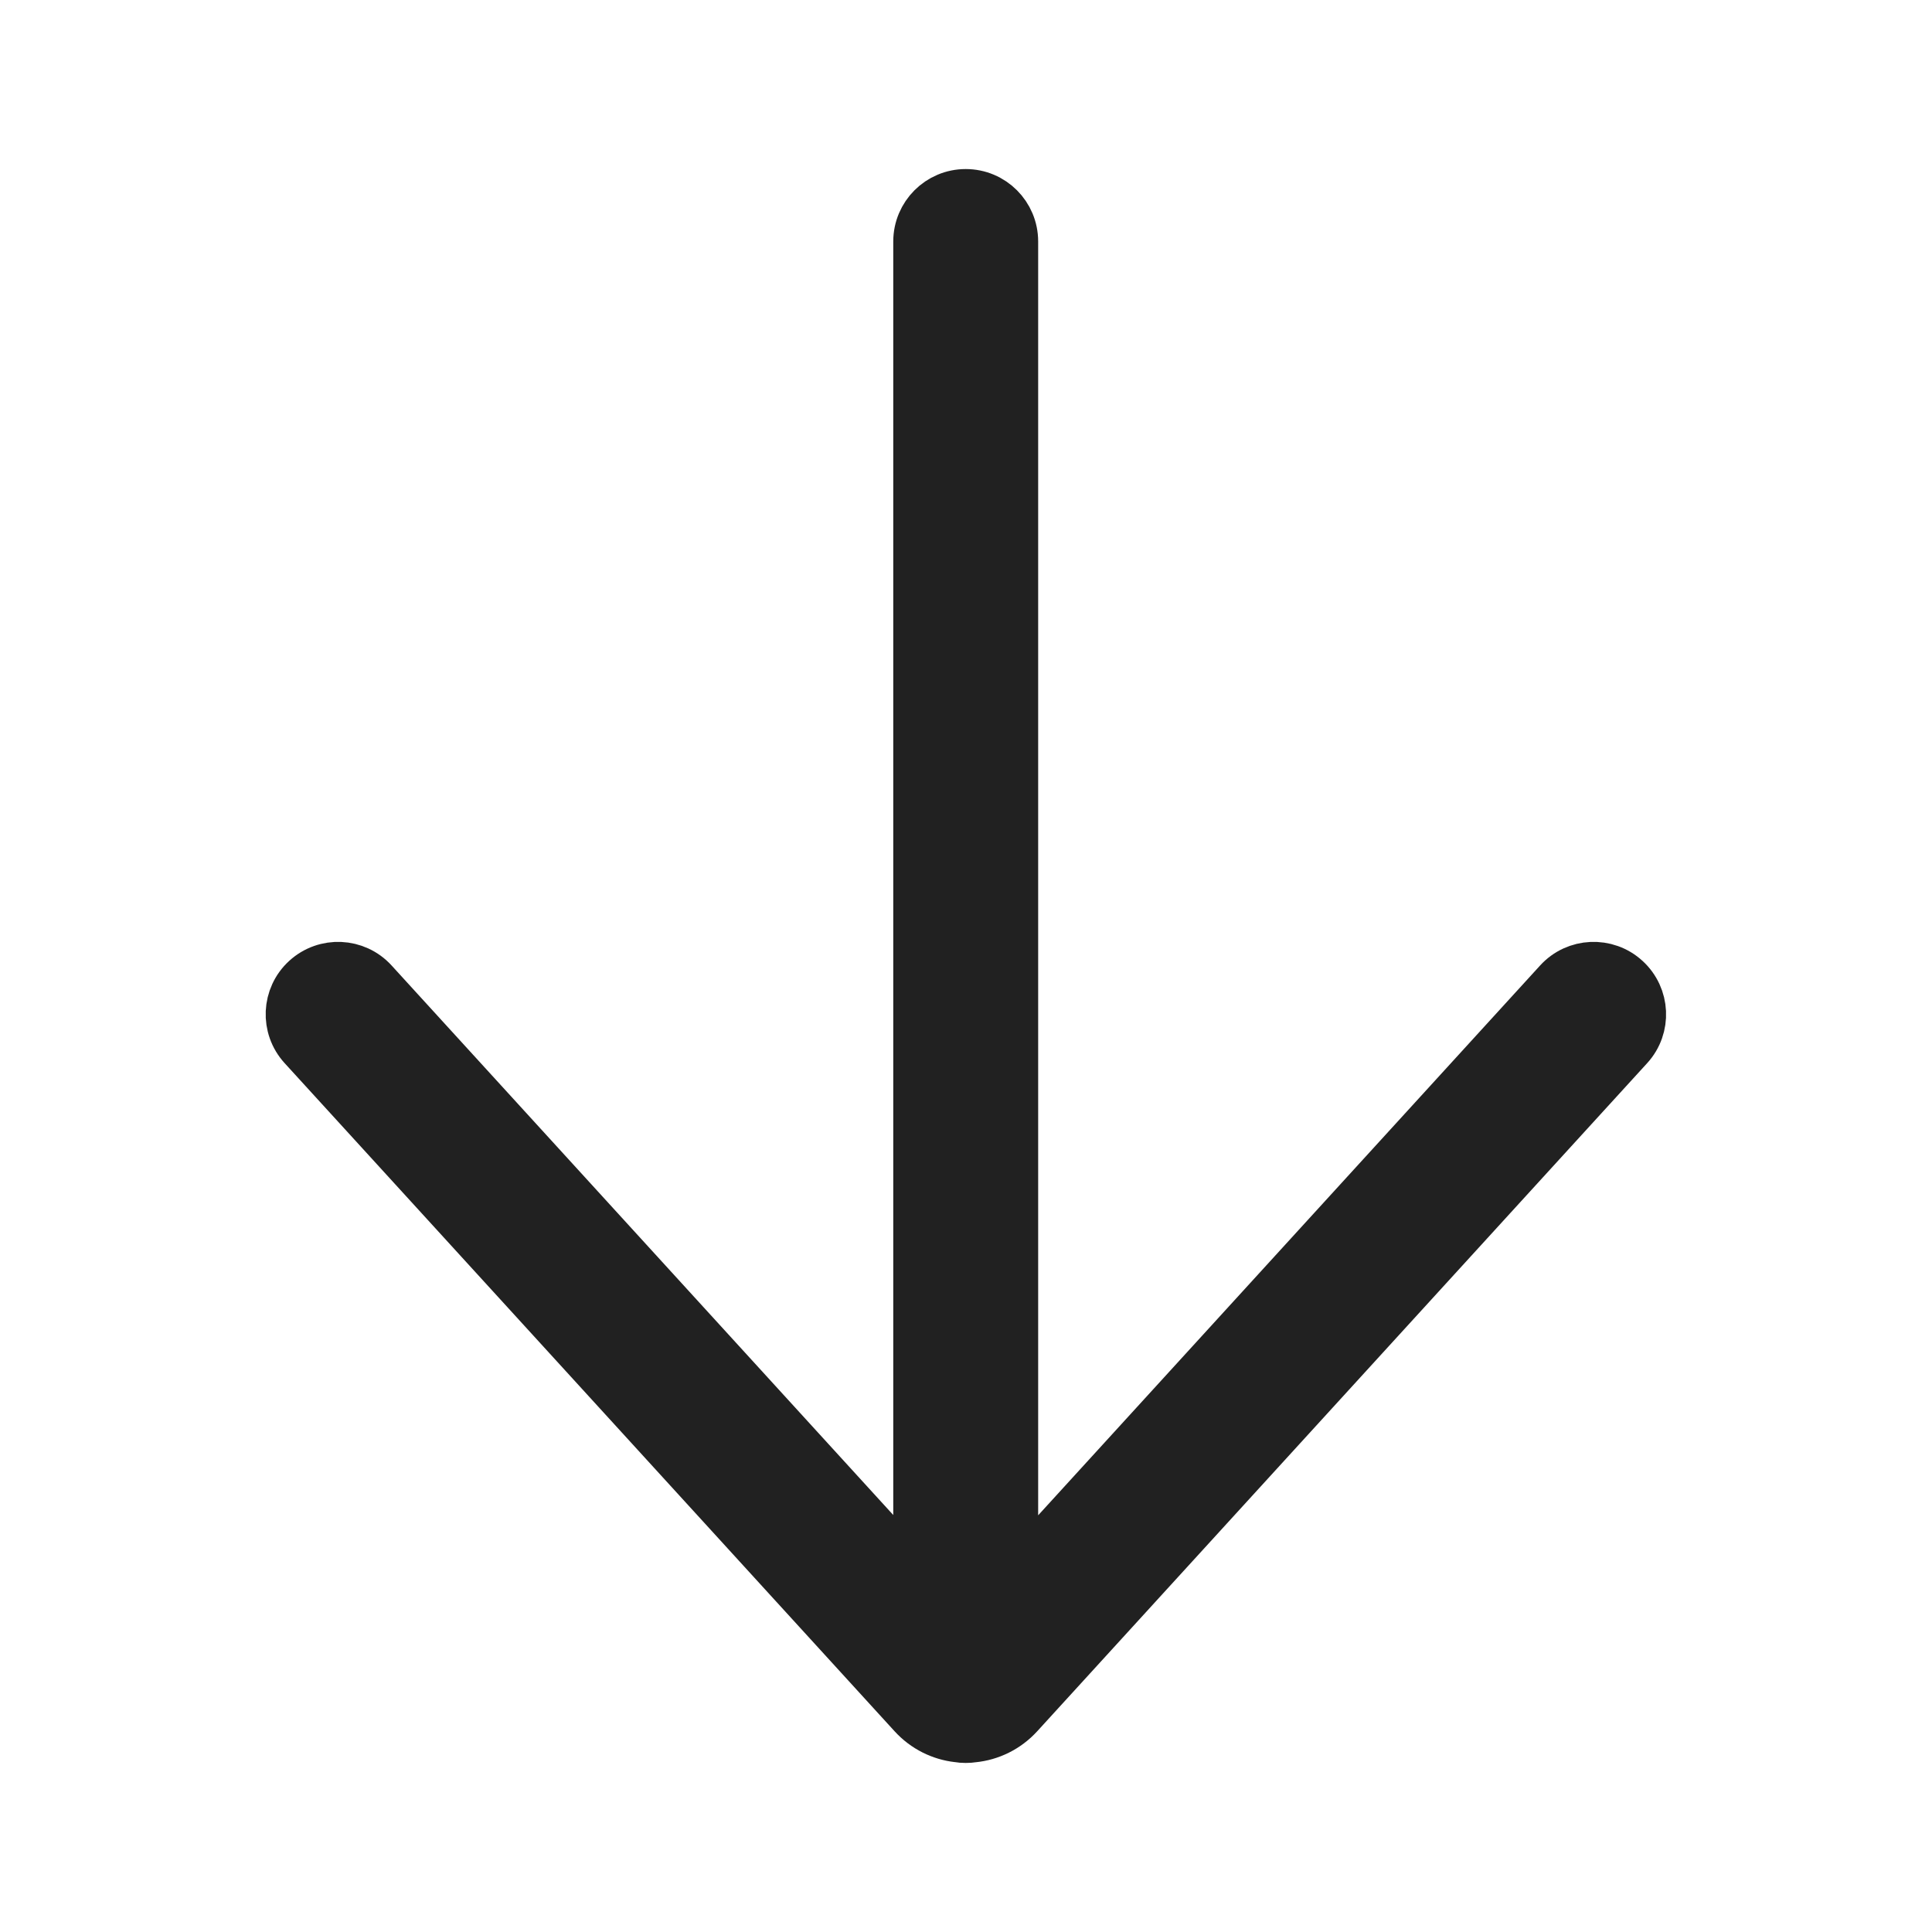
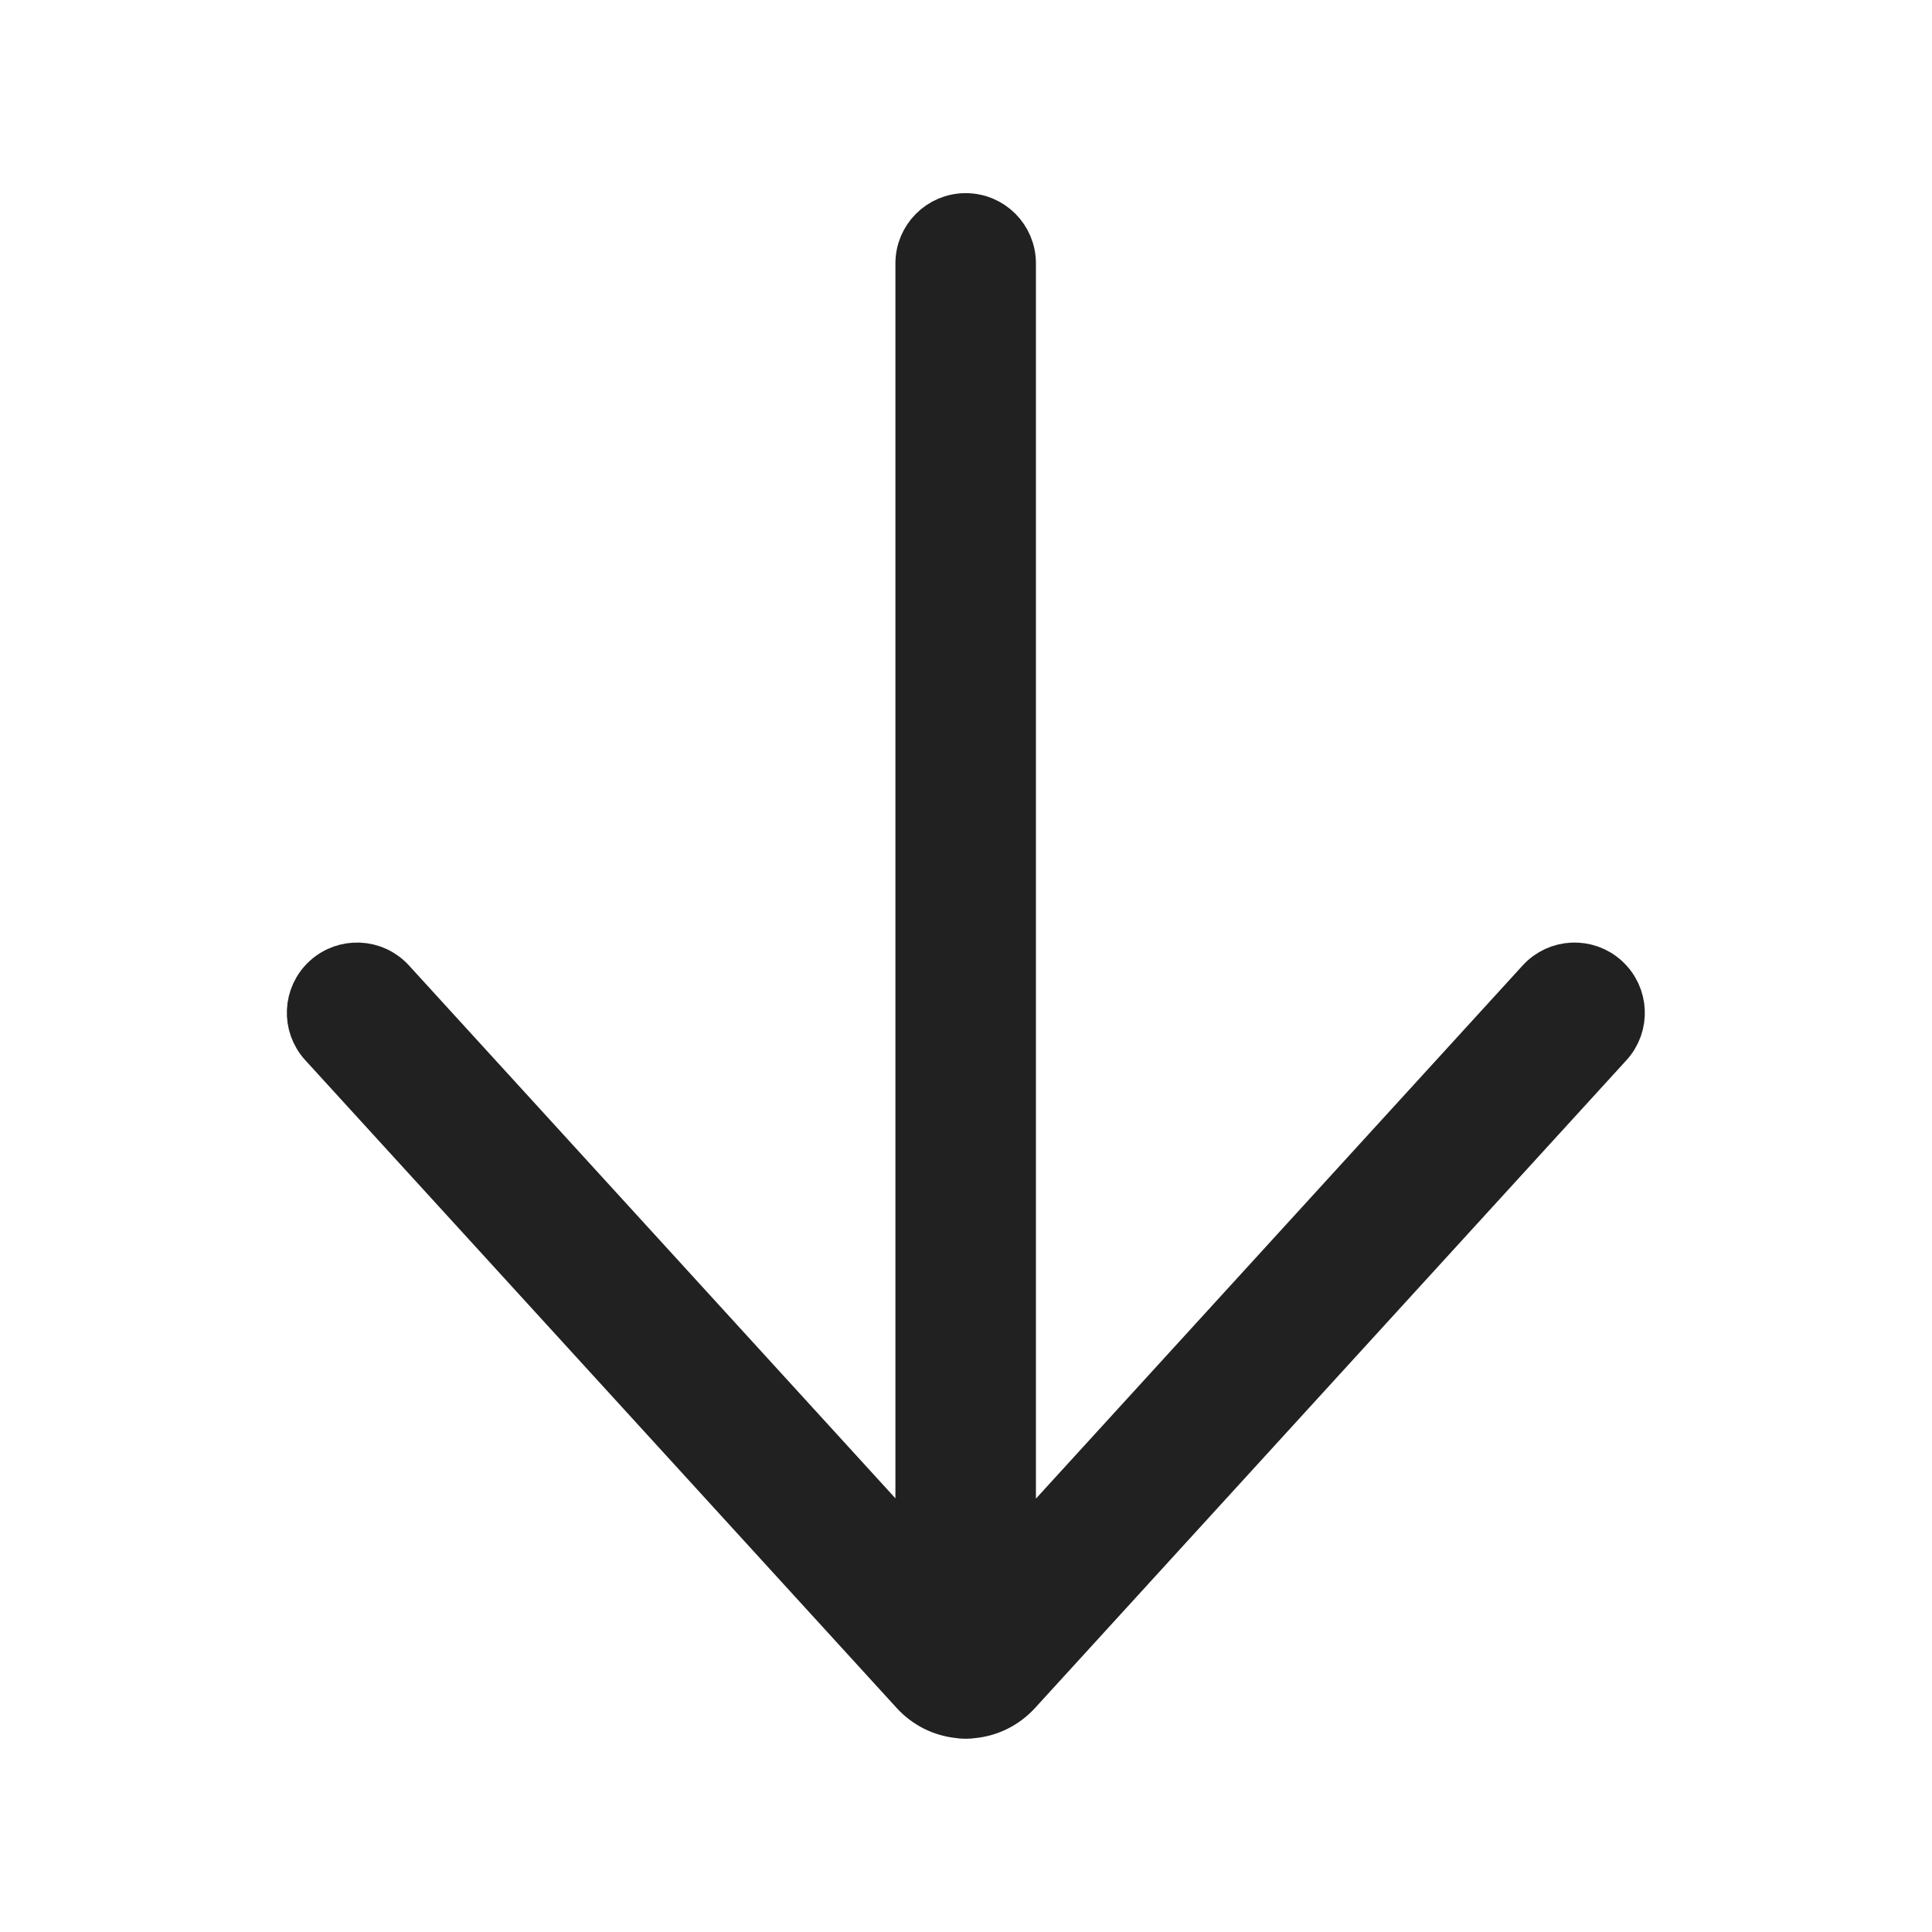
- <svg xmlns="http://www.w3.org/2000/svg" width="20" height="20" viewBox="0 0 20 20" fill="none" stroke="#212121" stroke-width="0.5" stroke-linejoin="round" stroke-linecap="round">
+ <svg xmlns="http://www.w3.org/2000/svg" width="20" height="20" viewBox="-0.312 -0.312 20.625 20.625" fill="none" stroke="#212121" stroke-width="0.5" stroke-linejoin="round" stroke-linecap="round">
  <path d="M16.867 10.837C17.053 10.633 17.038 10.317 16.834 10.131C16.631 9.945 16.314 9.959 16.128 10.163L10.497 16.331V2.5C10.497 2.224 10.274 2 9.997 2C9.721 2 9.497 2.224 9.497 2.5V16.328L3.869 10.163C3.683 9.959 3.367 9.945 3.163 10.131C2.959 10.317 2.945 10.633 3.131 10.837L9.445 17.753C9.573 17.893 9.74 17.973 9.913 17.993C9.941 17.998 9.969 18 9.997 18C10.024 18 10.051 17.998 10.076 17.994C10.252 17.976 10.423 17.895 10.553 17.753L16.867 10.837Z" fill="#212121" />
</svg>
